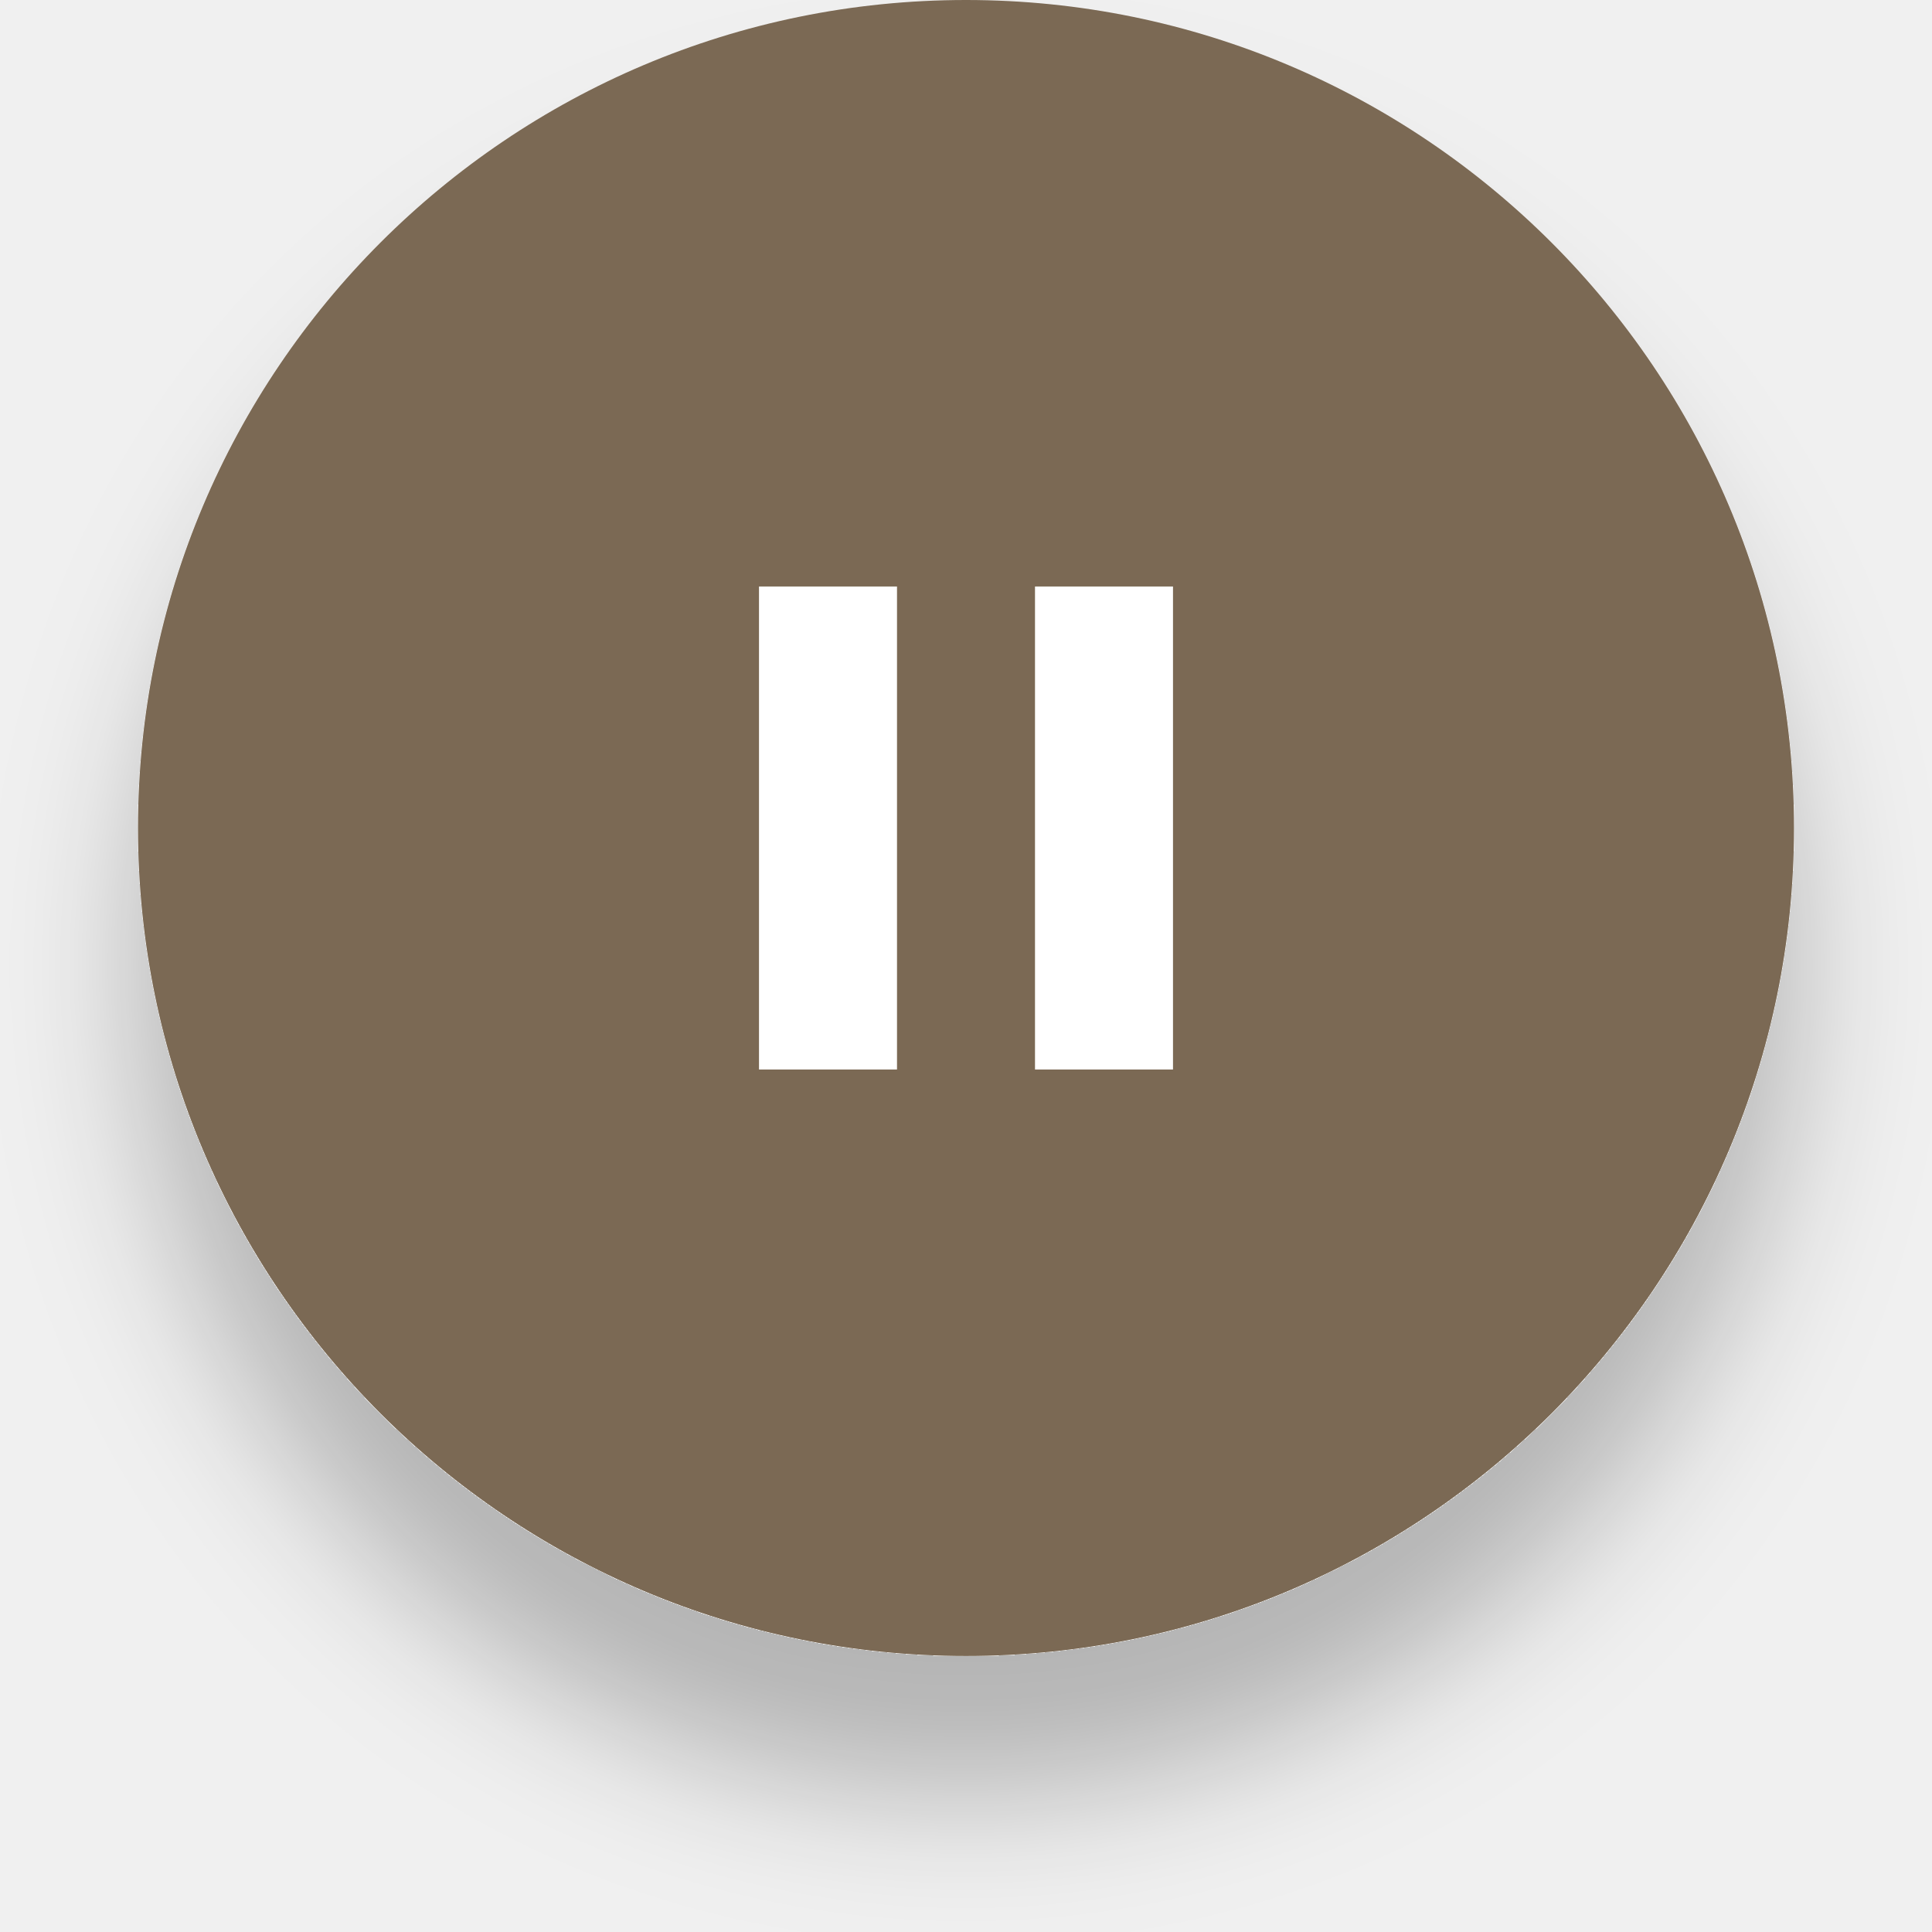
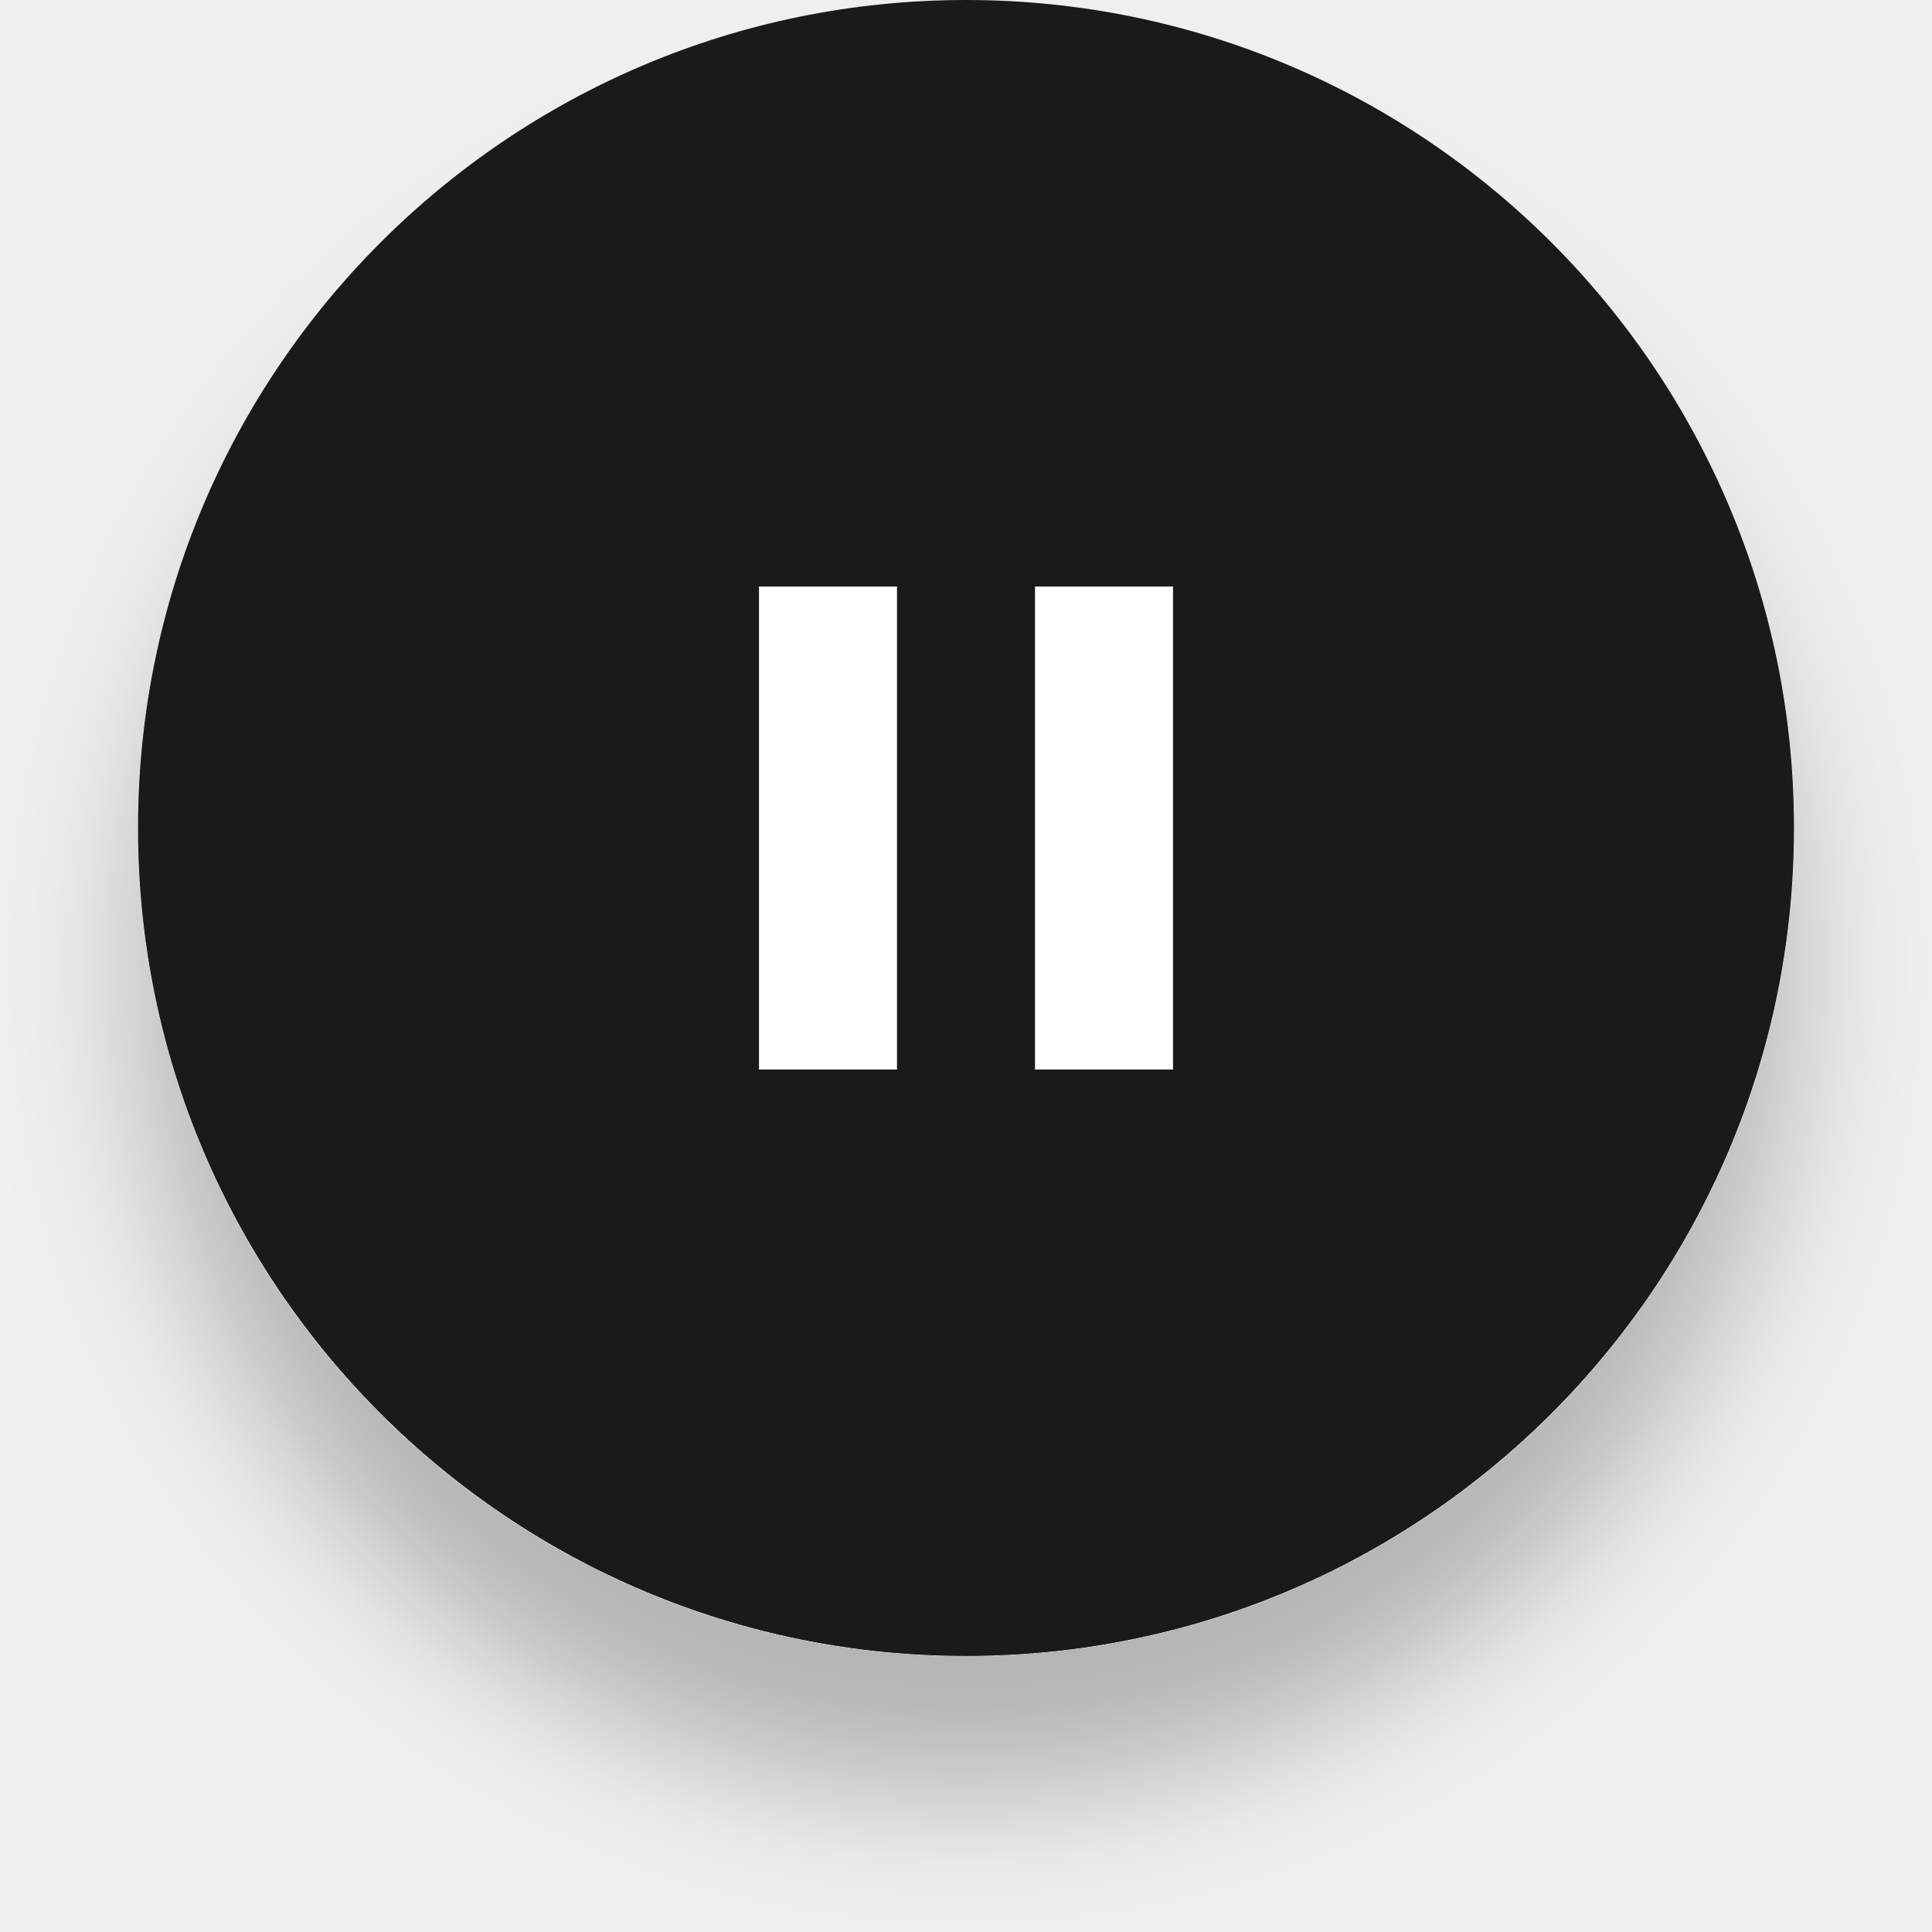
<svg xmlns="http://www.w3.org/2000/svg" width="56" height="56" viewBox="0 0 56 56" fill="none">
  <g filter="url(#filter0_d_84_3514)">
-     <circle cx="28" cy="24" r="24" fill="#7B6954" />
+     <circle cx="28" cy="24" r="24" fill="#1A1A1A" />
  </g>
  <path d="M30 31V17H34V31H30ZM22 31V17H26V31H22Z" fill="white" />
  <defs>
    <filter id="filter0_d_84_3514" x="0" y="0" width="56" height="56" filterUnits="userSpaceOnUse" color-interpolation-filters="sRGB">
      <feFlood flood-opacity="0" result="BackgroundImageFix" />
      <feColorMatrix in="SourceAlpha" type="matrix" values="0 0 0 0 0 0 0 0 0 0 0 0 0 0 0 0 0 0 127 0" result="hardAlpha" />
      <feOffset dy="4" />
      <feGaussianBlur stdDeviation="2" />
      <feComposite in2="hardAlpha" operator="out" />
      <feColorMatrix type="matrix" values="0 0 0 0 0 0 0 0 0 0 0 0 0 0 0 0 0 0 0.25 0" />
      <feBlend mode="normal" in2="BackgroundImageFix" result="effect1_dropShadow_84_3514" />
      <feBlend mode="normal" in="SourceGraphic" in2="effect1_dropShadow_84_3514" result="shape" />
    </filter>
  </defs>
</svg>
